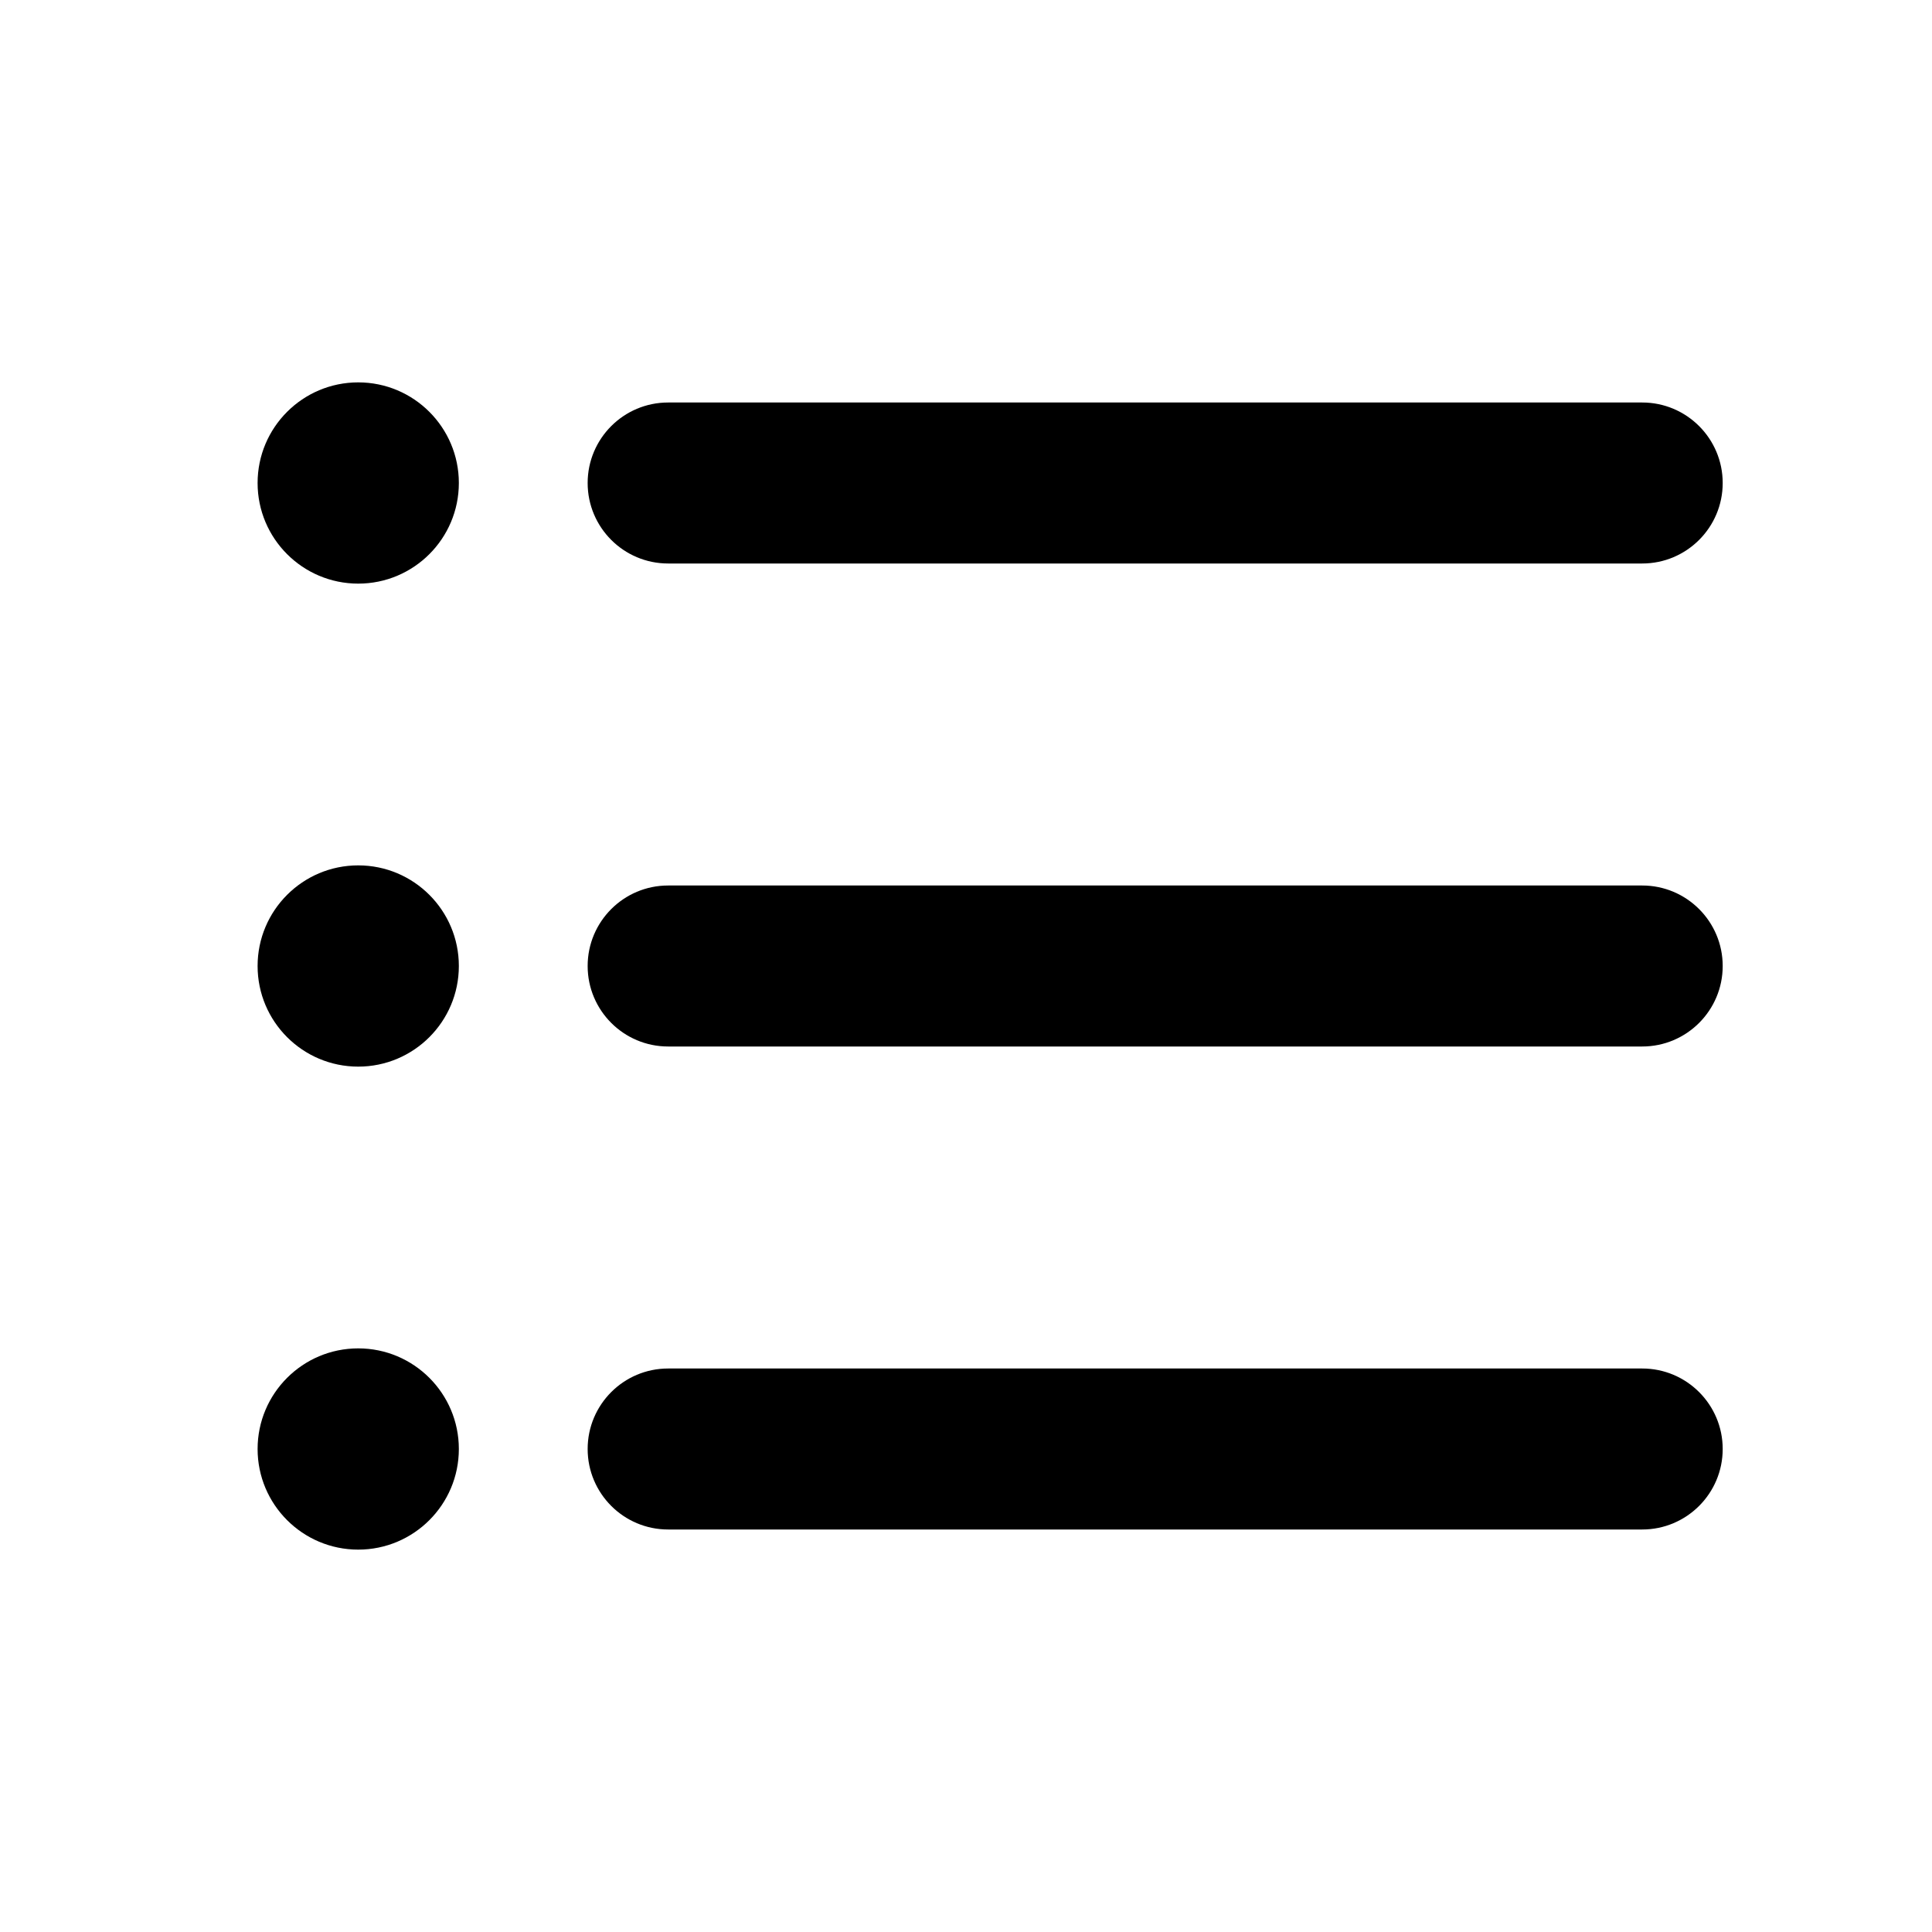
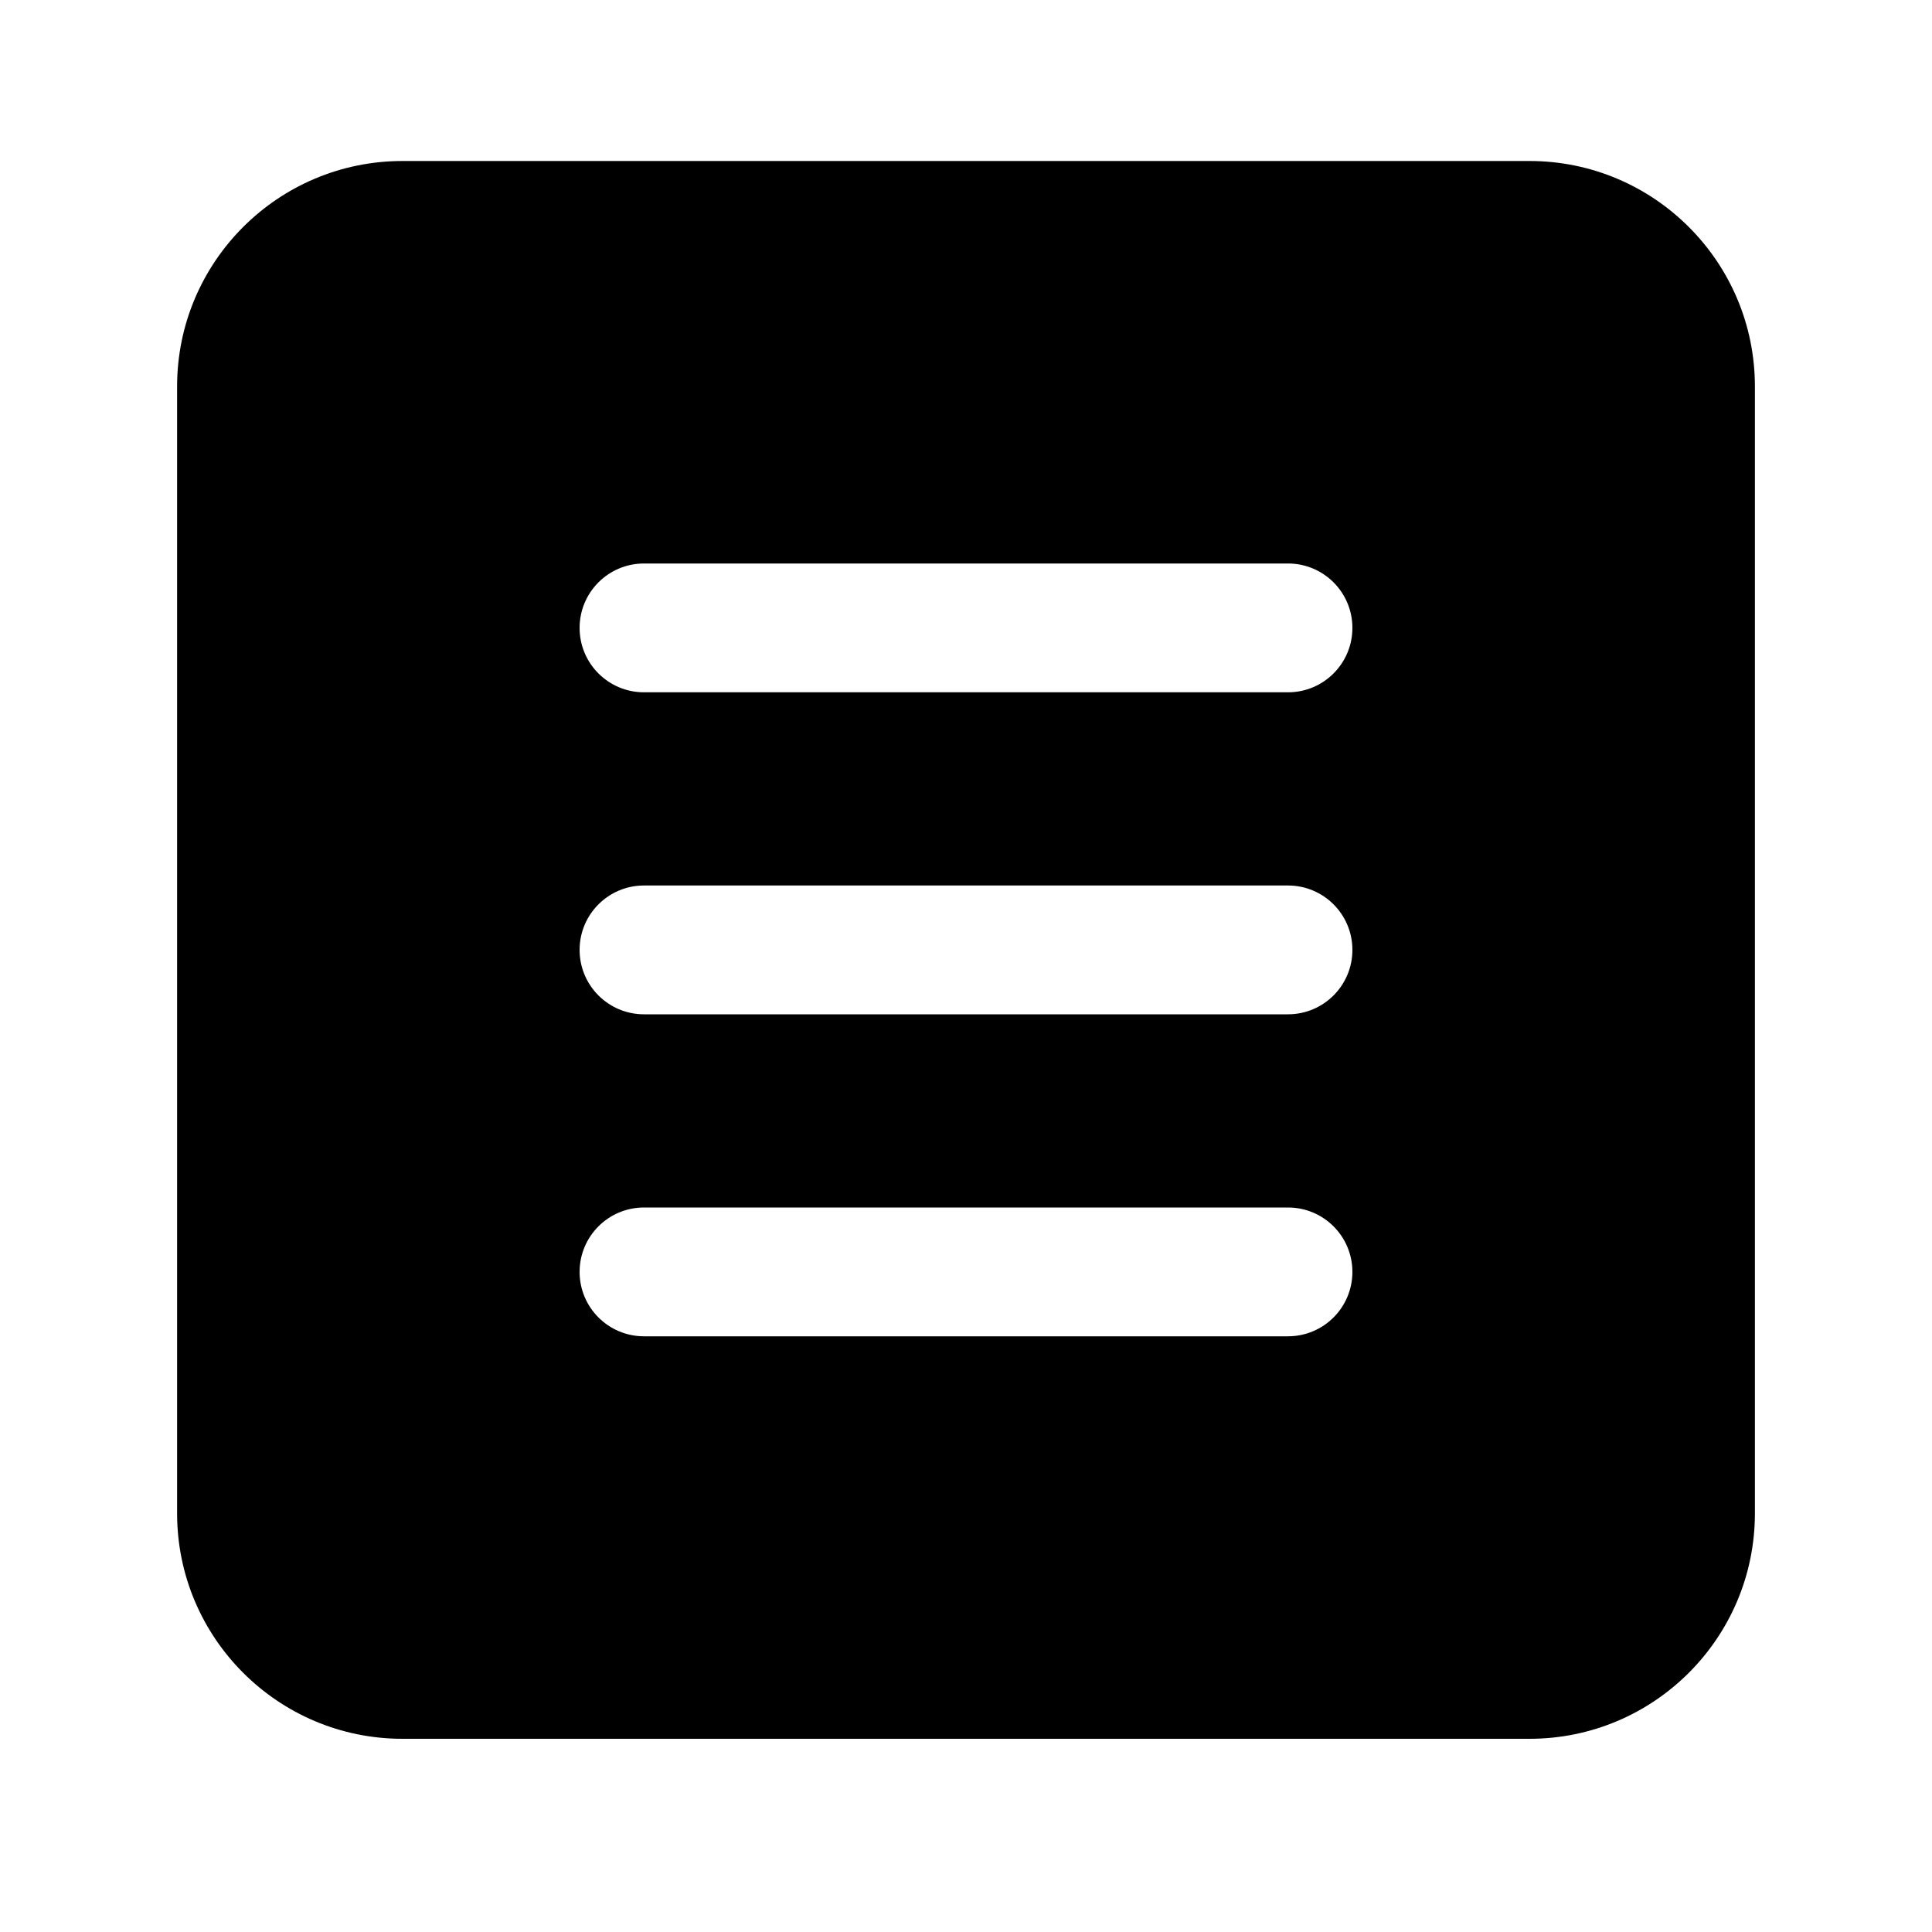
<svg xmlns="http://www.w3.org/2000/svg" width="24" height="24" viewBox="0 0 24 24" fill="none" data-karrot-ui-icon="true">
-   <path d="M4.45 7.25C5.14 7.25 5.7 6.69 5.7 6C5.7 5.31 5.14 4.75 4.45 4.75C3.76 4.75 3.2 5.31 3.2 6C3.2 6.69 3.76 7.25 4.45 7.25Z" fill="currentColor" />
-   <path d="M8.3 5C7.748 5 7.3 5.448 7.3 6C7.3 6.552 7.748 7 8.3 7H20.4C20.952 7 21.4 6.552 21.4 6C21.4 5.448 20.952 5 20.4 5H8.3Z" fill="currentColor" />
-   <path d="M8.3 11C7.748 11 7.3 11.448 7.3 12C7.3 12.552 7.748 13 8.3 13H20.4C20.952 13 21.4 12.552 21.4 12C21.4 11.448 20.952 11 20.4 11H8.3Z" fill="currentColor" />
-   <path d="M7.3 18C7.3 17.448 7.748 17 8.3 17H20.4C20.952 17 21.4 17.448 21.4 18C21.4 18.552 20.952 19 20.4 19H8.3C7.748 19 7.3 18.552 7.3 18Z" fill="currentColor" />
-   <path d="M5.7 12C5.7 12.69 5.14 13.25 4.45 13.25C3.76 13.25 3.2 12.69 3.2 12C3.2 11.31 3.76 10.75 4.45 10.75C5.14 10.75 5.7 11.31 5.7 12Z" fill="currentColor" />
-   <path d="M4.45 19.25C5.14 19.25 5.7 18.69 5.7 18C5.7 17.31 5.14 16.75 4.45 16.75C3.76 16.75 3.2 17.31 3.2 18C3.2 18.69 3.76 19.25 4.45 19.25Z" fill="currentColor" />
+   <path fill-rule="evenodd" clip-rule="evenodd" d="M5 2C3.454 2 2.2 3.254 2.2 4.8V18.8C2.2 20.346 3.454 21.6 5 21.6H19C20.546 21.6 21.8 20.346 21.8 18.8V4.8C21.8 3.254 20.546 2 19 2H5ZM7.2 7.8C7.2 7.358 7.558 7 8 7H16C16.442 7 16.8 7.358 16.8 7.8C16.8 8.242 16.442 8.6 16 8.6H8C7.558 8.6 7.2 8.242 7.2 7.8ZM7.2 11.8C7.2 11.358 7.558 11 8 11H16C16.442 11 16.8 11.358 16.8 11.8C16.8 12.242 16.442 12.6 16 12.6H8C7.558 12.6 7.2 12.242 7.2 11.8ZM8 15C7.558 15 7.2 15.358 7.2 15.8C7.2 16.242 7.558 16.6 8 16.6H16C16.442 16.6 16.8 16.242 16.8 15.8C16.8 15.358 16.442 15 16 15H8Z" fill="currentColor" />
</svg>
